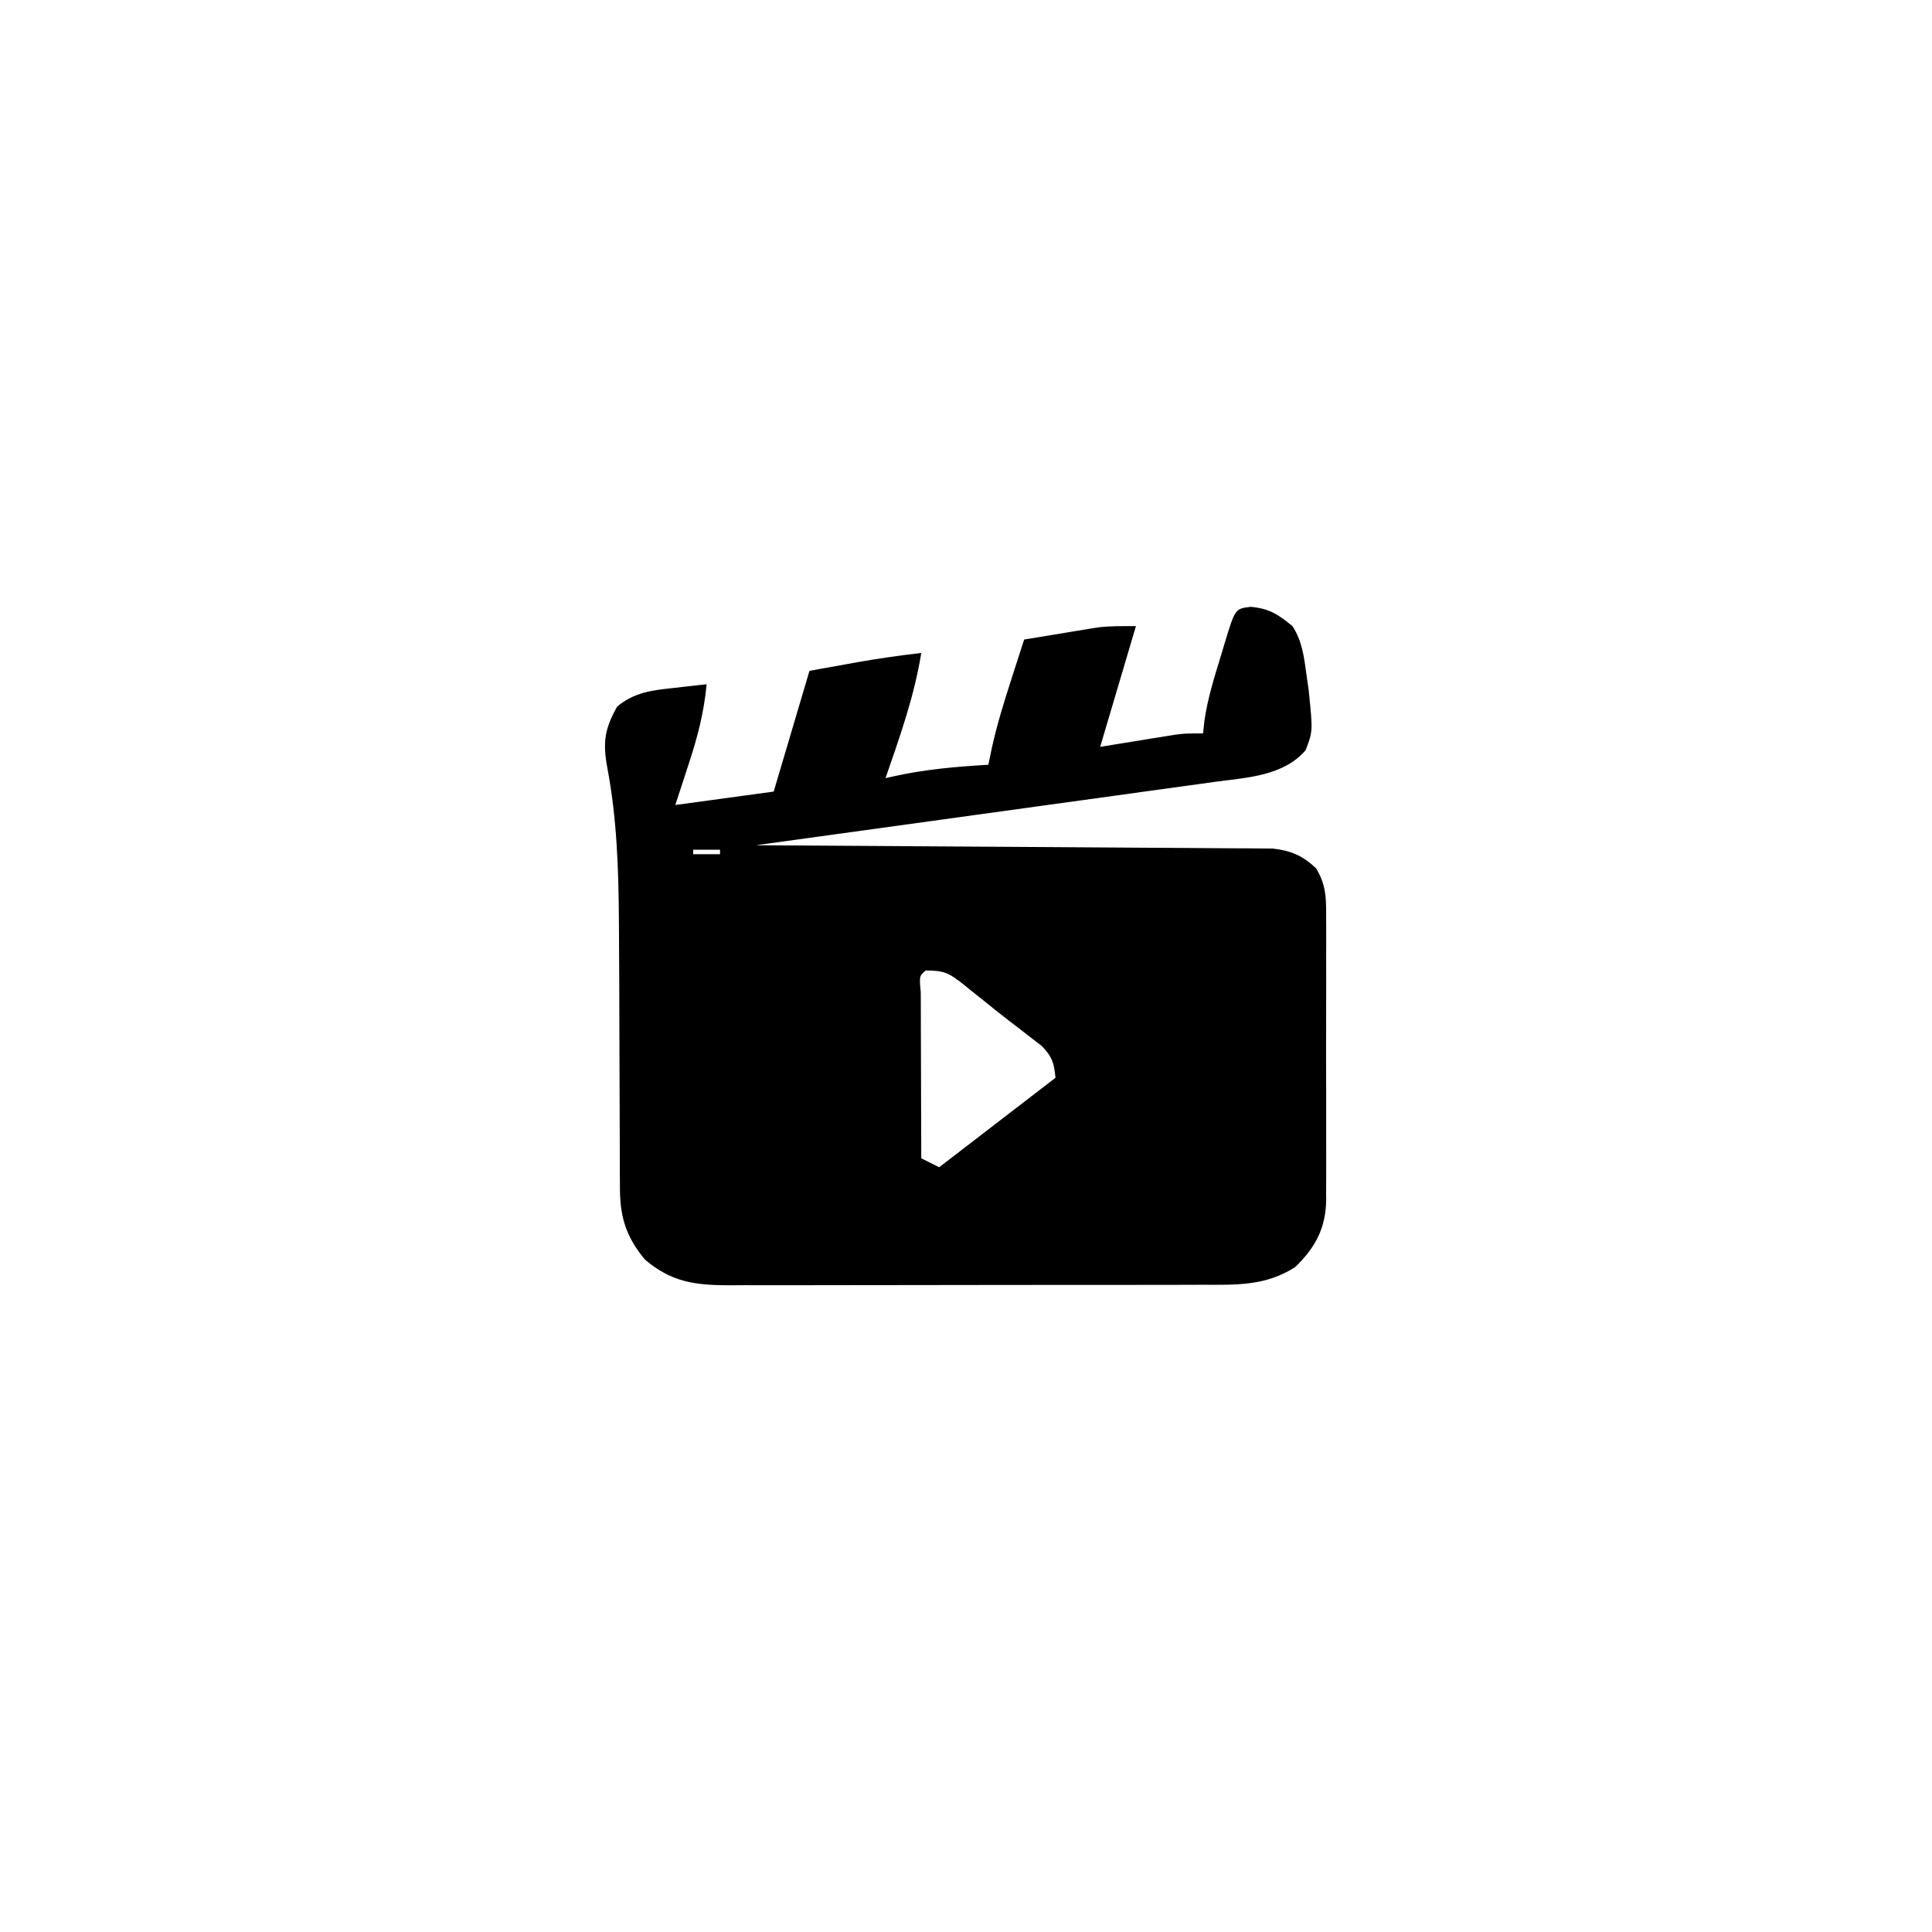
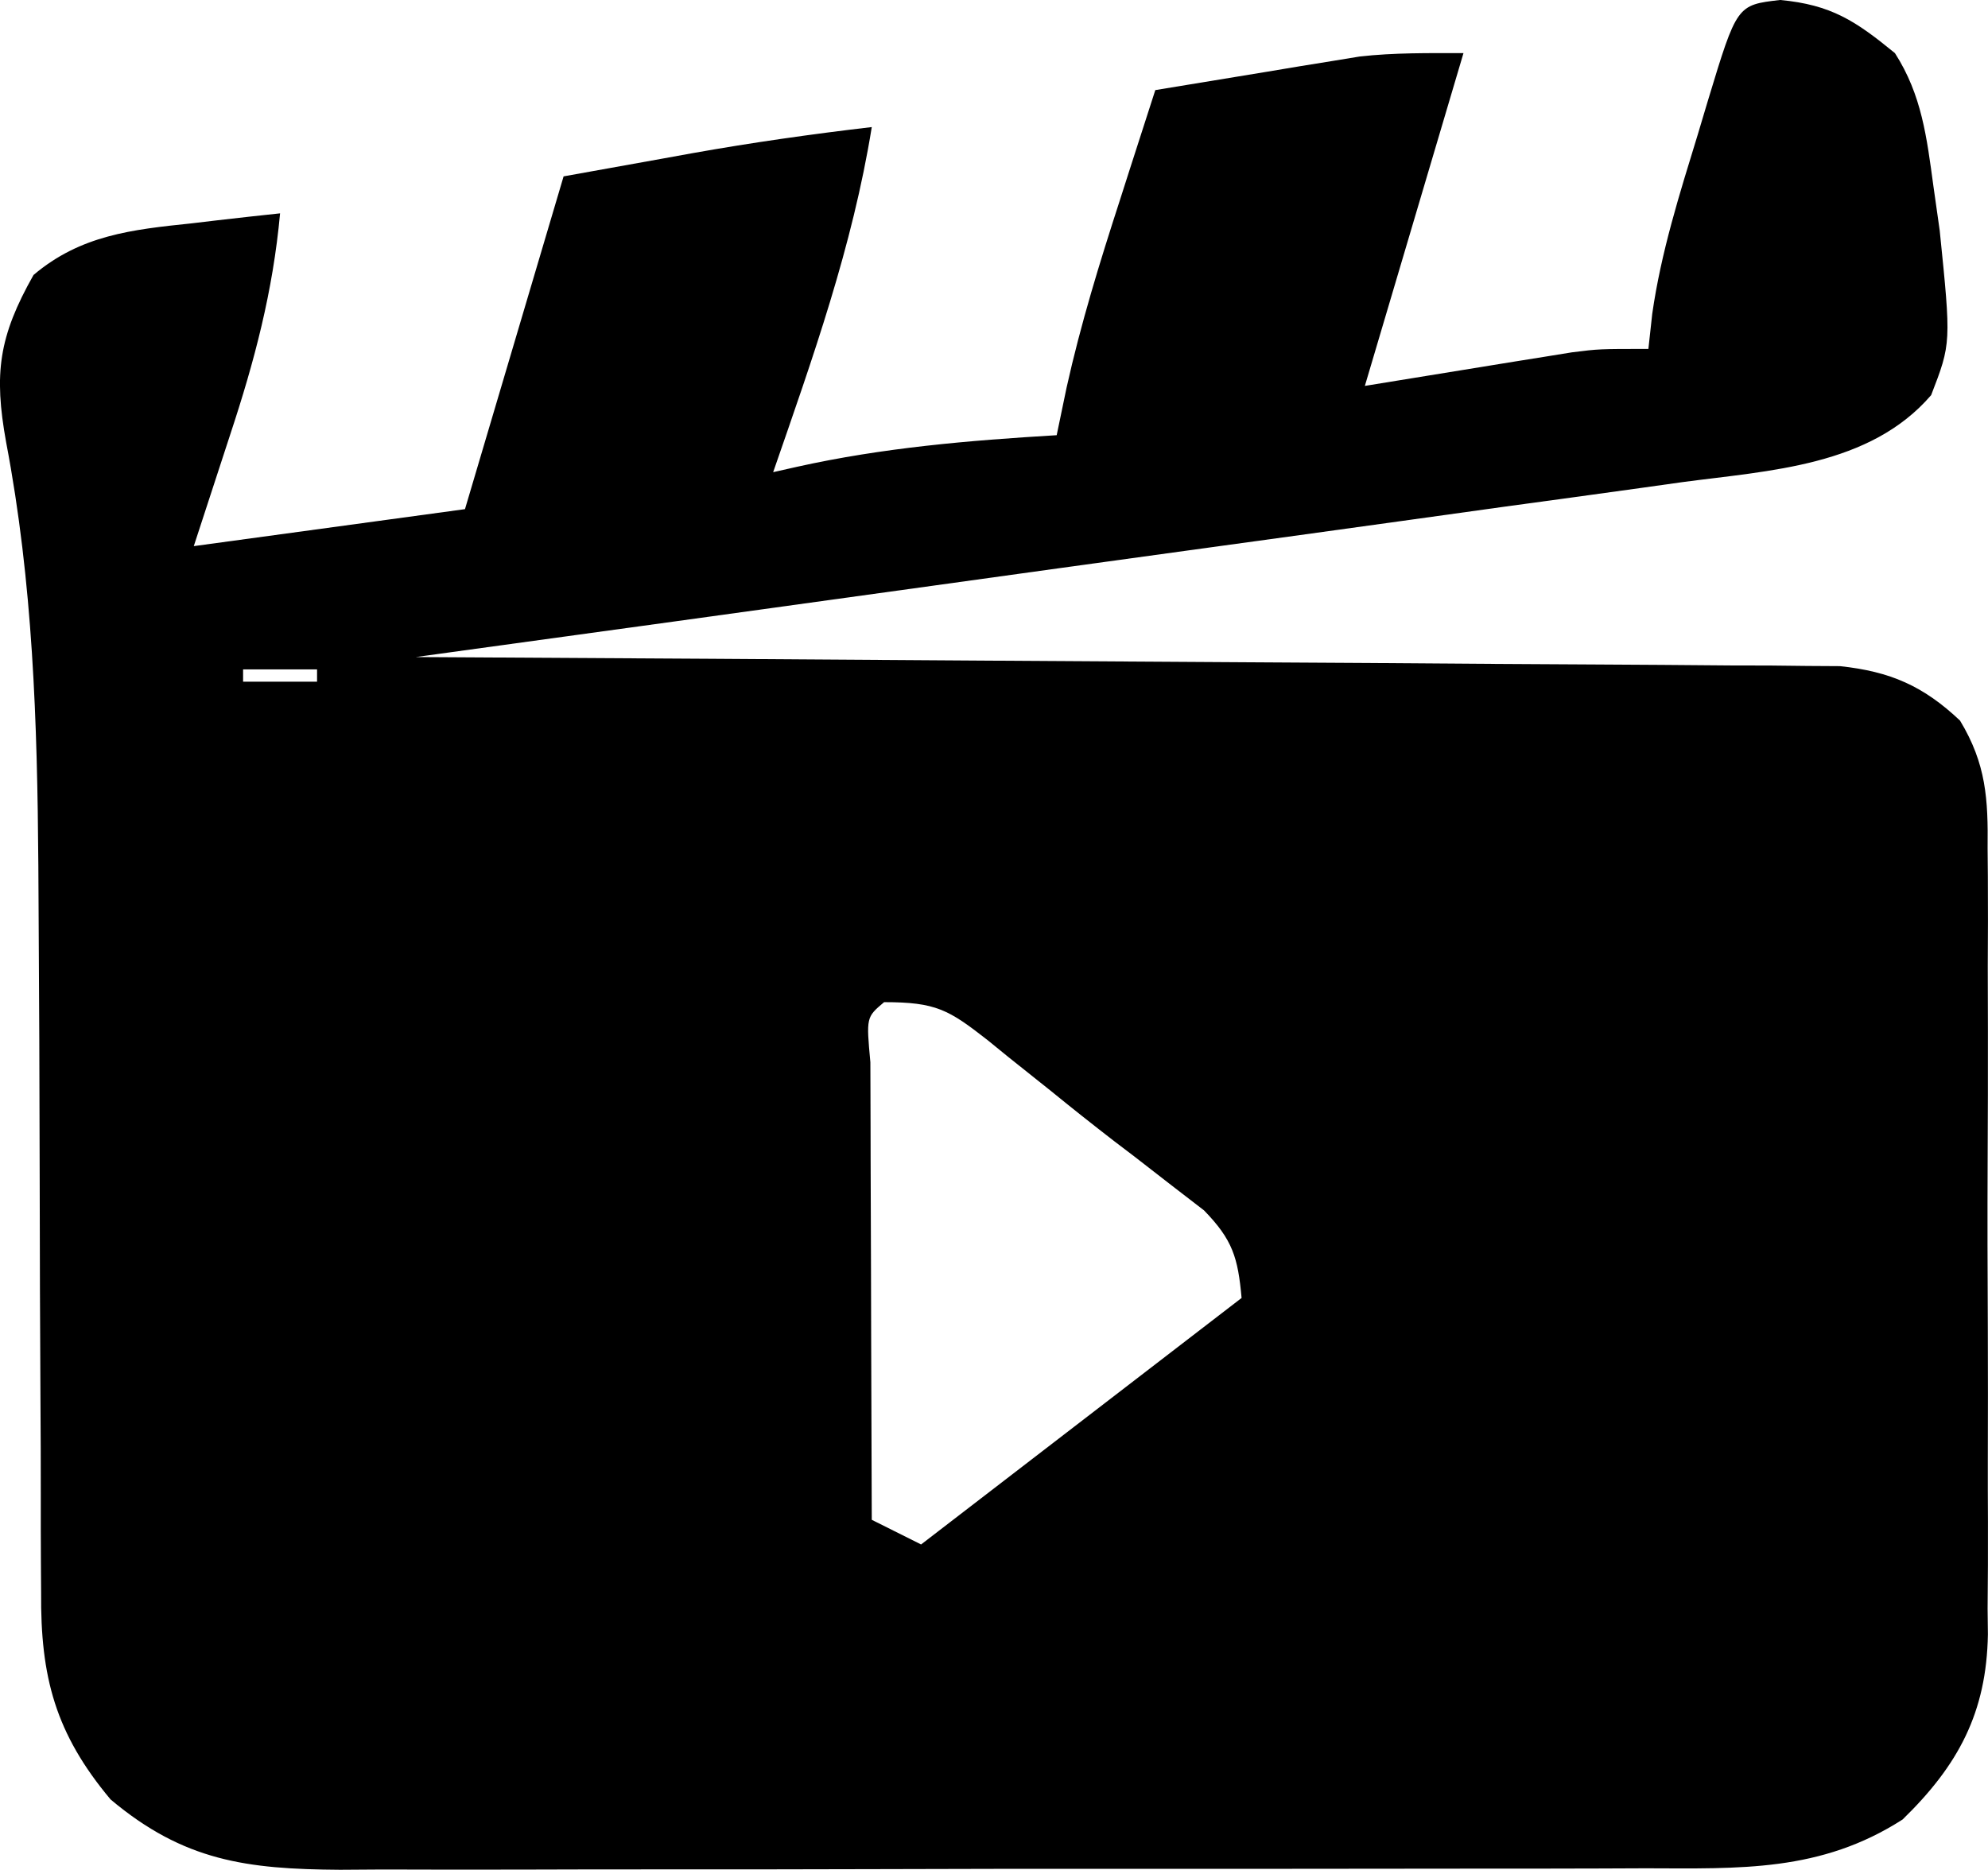
- <svg xmlns="http://www.w3.org/2000/svg" width="432" height="432">
+ <svg xmlns="http://www.w3.org/2000/svg" viewBox="135.28 135.69 161.27 151.71">
  <path d="M279.688 135.688c4.148.39 6.11 1.692 9.312 4.312 2.184 3.4 2.584 6.85 3.125 10.813l.508 3.582c.931 9.145.931 9.145-.695 13.355-4.97 5.77-13.09 6.111-20.198 7.06l-3.372.474c-3.662.512-7.325 1.01-10.99 1.509l-7.637 1.063q-9.008 1.253-18.019 2.486c-6.842.938-13.684 1.887-20.525 2.837Q190.101 186.107 169 189l1.829.01q22.035.121 44.068.278 10.655.076 21.31.134 10.281.055 20.561.136 3.926.029 7.85.045c3.661.017 7.322.046 10.982.078l3.29.007c1 .01 1.999.022 3.029.034l2.623.016c4.08.435 6.762 1.604 9.738 4.417 2.128 3.52 2.284 6.376 2.238 10.37l.02 2.244c.018 2.44.007 4.878-.007 7.317q.005 2.554.012 5.107.008 5.349-.022 10.698c-.022 4.558-.01 9.116.015 13.674.014 3.516.01 7.032 0 10.548q-.005 2.52.01 5.04c.01 2.355-.006 4.708-.028 7.063l.024 2.082c-.11 6.338-2.393 10.61-6.917 15.014-6.651 4.276-13.196 3.98-20.853 3.963l-3.723.015q-5.035.017-10.072.012-4.212 0-8.424.008-9.94.016-19.881.006a5113 5113 0 0 0-20.477.027q-8.807.026-17.613.02c-3.502-.001-7.004.001-10.505.015-3.907.015-7.813.006-11.72-.006l-3.493.023c-7.568-.05-12.667-.707-18.614-5.707-4.482-5.354-5.692-9.932-5.635-16.807l-.016-2.403q-.015-2.576-.01-5.151a968 968 0 0 0-.028-8.224c-.037-5.847-.05-11.694-.061-17.54-.014-7.645-.04-15.29-.094-22.934l-.016-2.787c-.083-11.571-.438-22.863-2.612-34.268-1.01-5.582-.597-8.583 2.222-13.574 3.813-3.23 7.983-3.684 12.813-4.187l2.1-.249c1.694-.198 3.39-.383 5.087-.564-.58 6.335-2.068 11.973-4.062 18L151 180l22-3 8-27 8-1.437 2.469-.448c4.831-.86 9.656-1.544 14.531-2.115-1.564 9.696-4.795 18.75-8 28l1.924-.434c6.989-1.554 13.939-2.14 21.076-2.566l.805-3.871c1.148-5.165 2.689-10.161 4.32-15.191l.84-2.624q1.012-3.159 2.035-6.314 4.56-.758 9.125-1.5l2.594-.434 2.539-.41 2.317-.38c2.792-.318 5.615-.276 8.425-.276l-8 27c6.073-.984 6.073-.984 12.146-1.975l2.307-.369 2.349-.38C265 164 265 164 269 164l.313-2.852c.713-4.985 2.213-9.718 3.687-14.523l.828-2.77c2.352-7.76 2.352-7.76 5.86-8.167M155 190v1h6v-1zm52 27c-1.45 1.222-1.45 1.222-1.114 4.877q0 2.595.016 5.19l.005 2.753c.005 2.914.018 5.828.03 8.743q.008 2.954.014 5.912.017 7.262.049 14.525l4 2 2.387-1.836L236 241c-.297-3.276-.721-4.713-3.047-7.105l-2.703-2.083-2.988-2.32-1.6-1.216a256 256 0 0 1-5.142-4.08q-1.728-1.38-3.458-2.758l-1.645-1.34C212.229 217.605 211.212 217 207 217" />
</svg>
